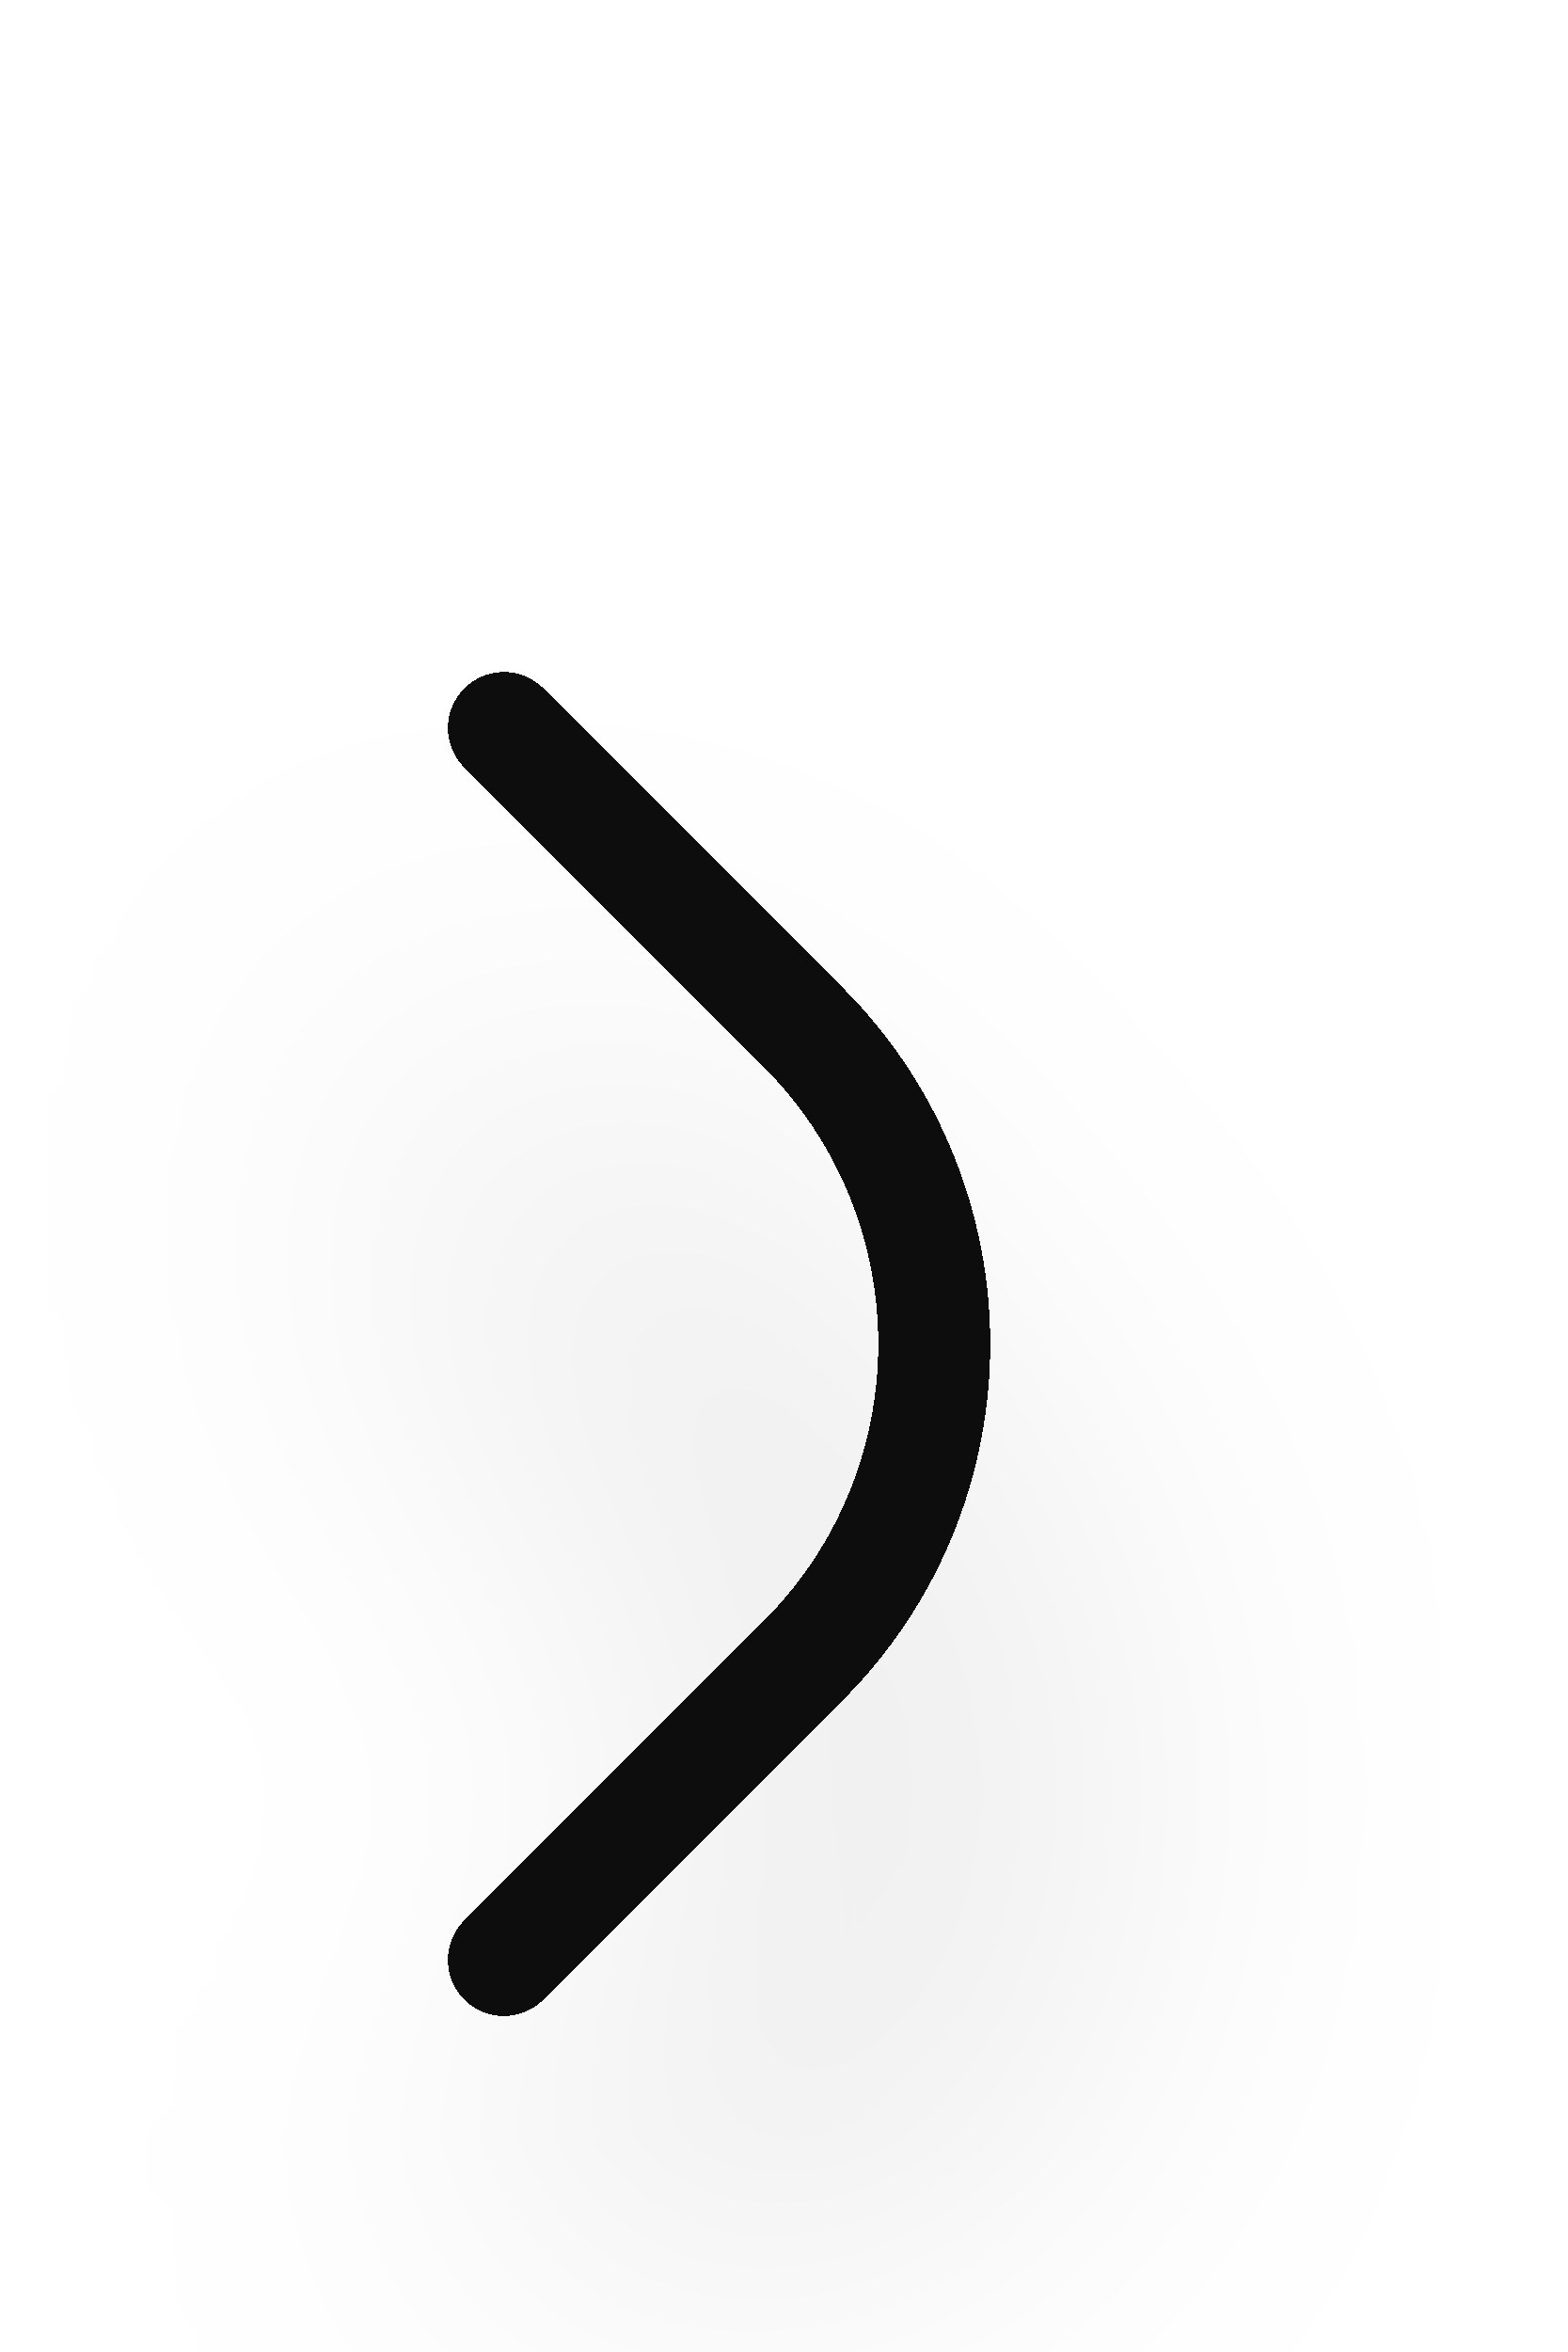
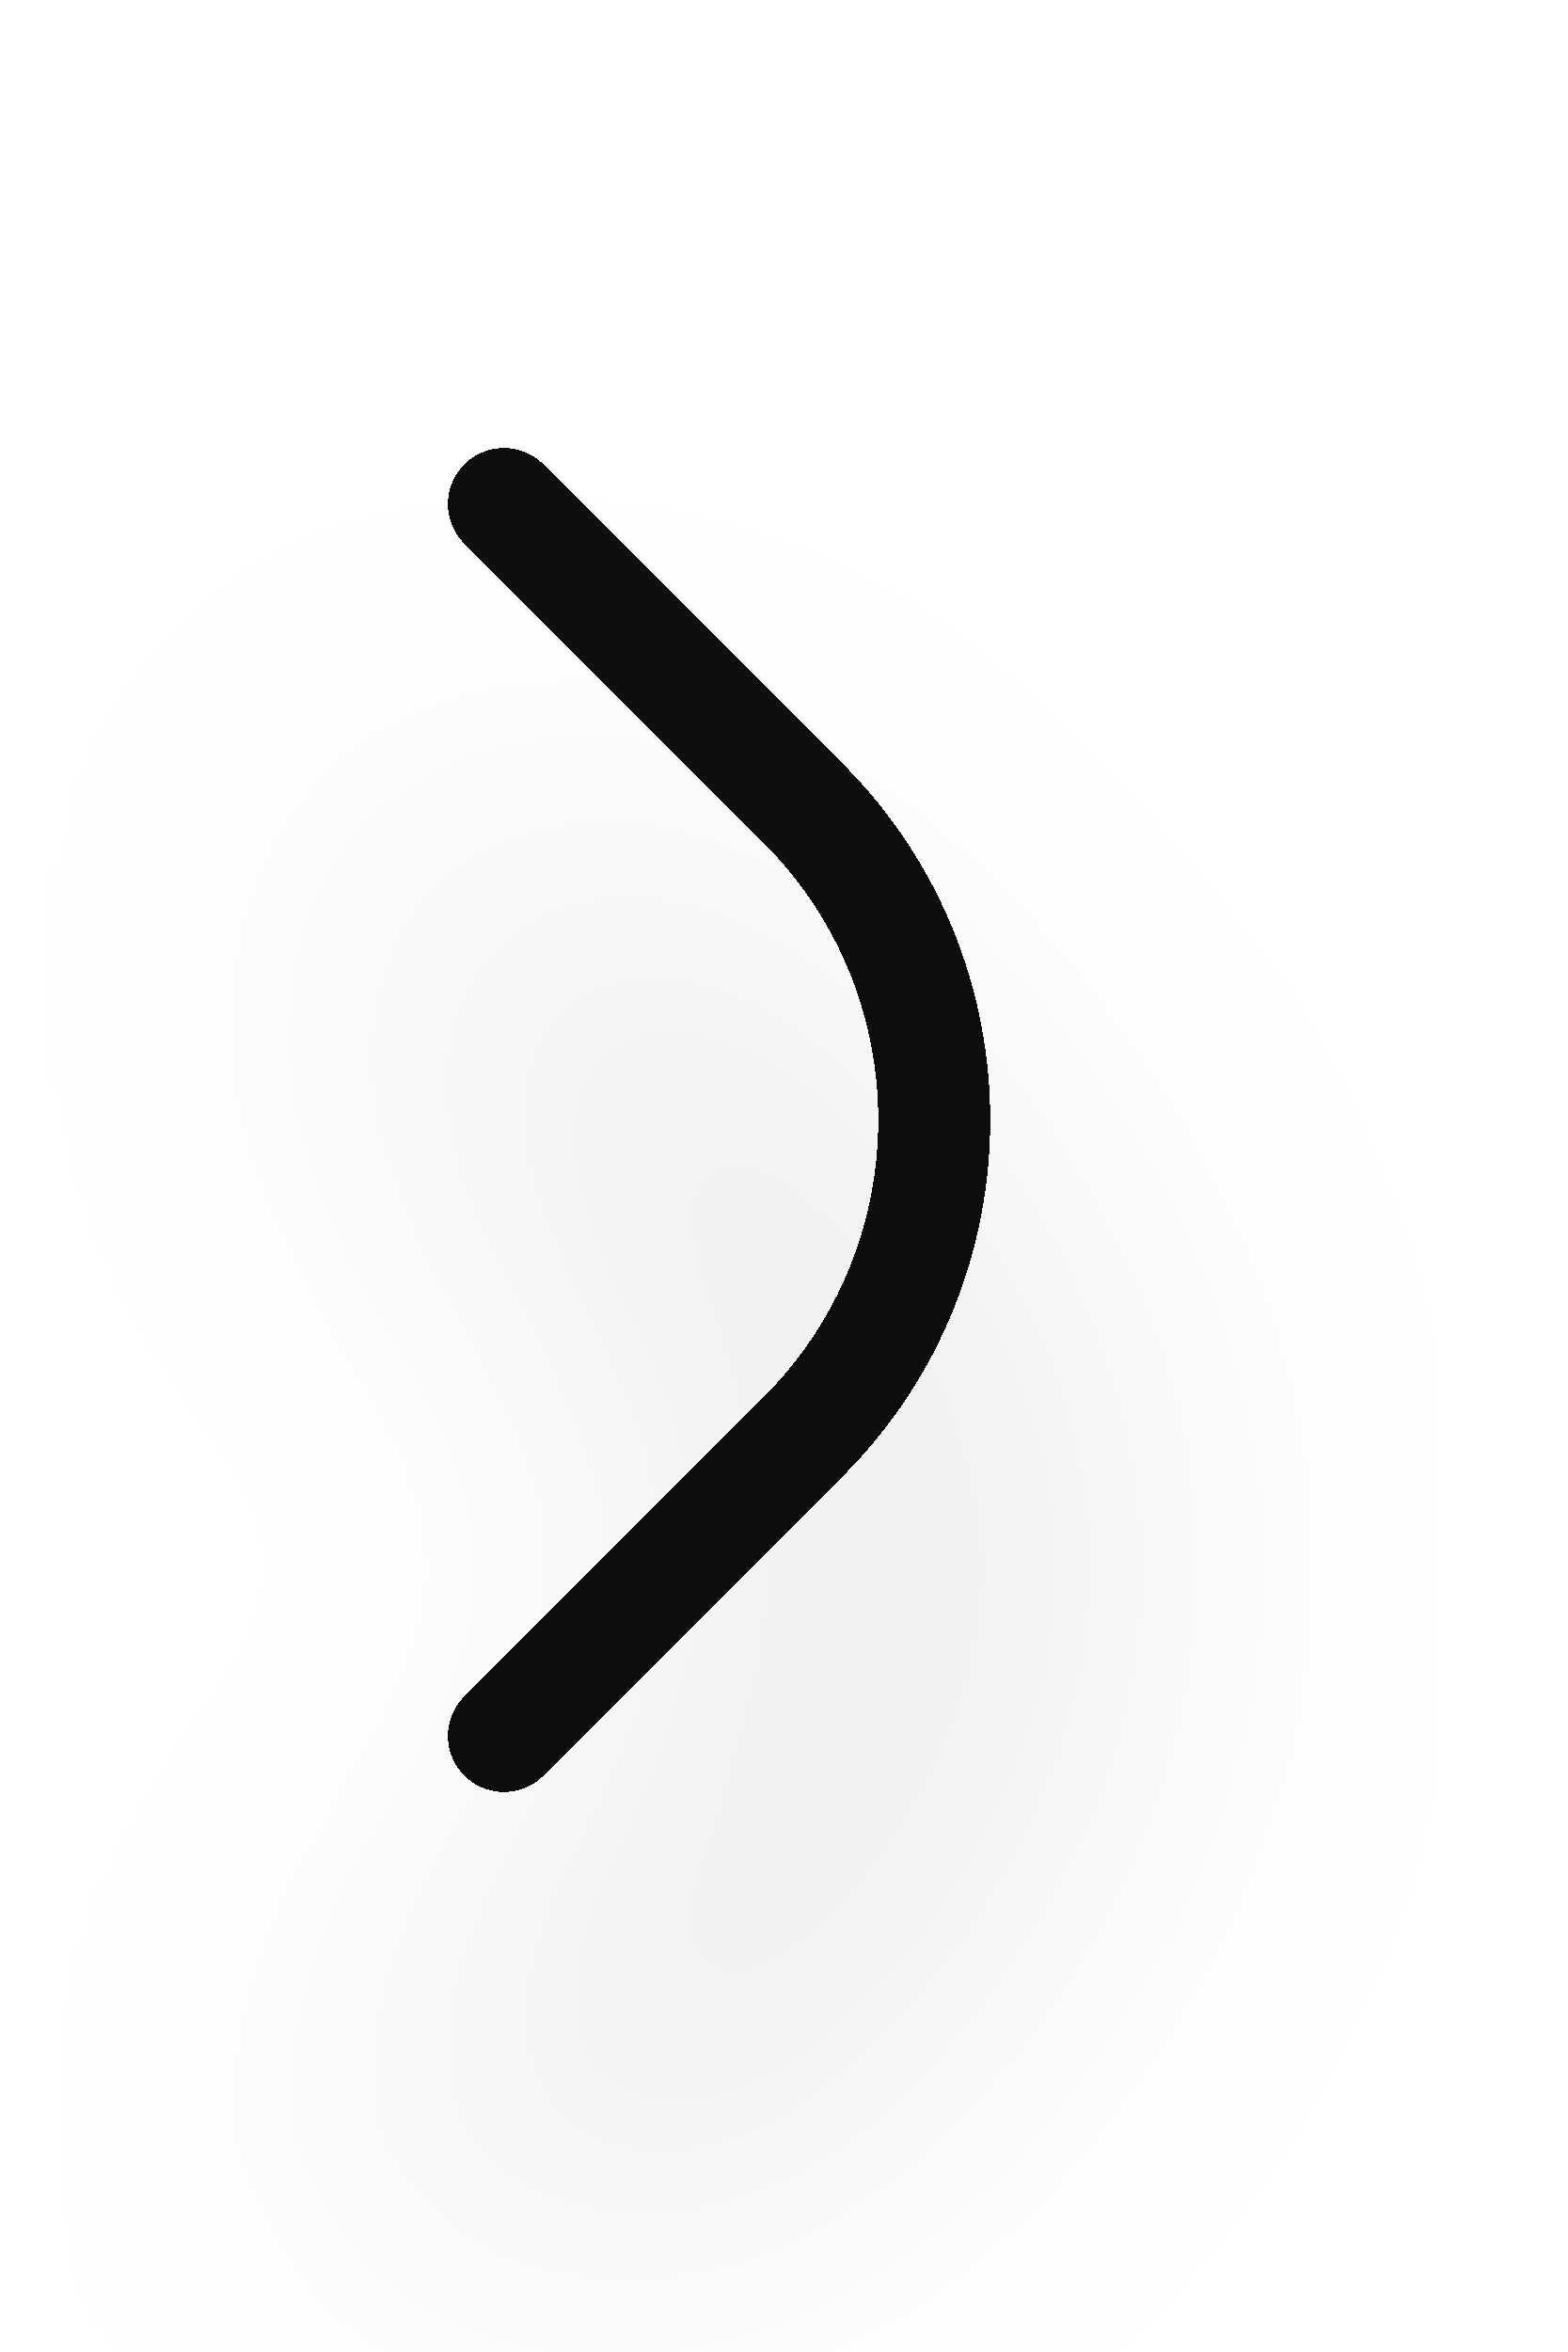
- <svg xmlns="http://www.w3.org/2000/svg" width="14" height="21" viewBox="0 0 14 10" fill="none">
+ <svg xmlns="http://www.w3.org/2000/svg" width="14" height="21" viewBox="0 0 14 14" fill="none">
  <g filter="url(#filter0_d_3044_968)">
    <path d="M4.5 1L7.172 3.672C8.734 5.234 8.734 7.766 7.172 9.328L4.5 12" stroke="#0D0D0D" stroke-linecap="round" stroke-linejoin="round" shape-rendering="crispEdges" />
  </g>
  <defs>
    <filter id="filter0_d_3044_968" x="0" y="0.5" width="12.843" height="20" filterUnits="userSpaceOnUse" color-interpolation-filters="sRGB">
      <feFlood flood-opacity="0" result="BackgroundImageFix" />
      <feColorMatrix in="SourceAlpha" type="matrix" values="0 0 0 0 0 0 0 0 0 0 0 0 0 0 0 0 0 0 127 0" result="hardAlpha" />
      <feOffset dy="4" />
      <feGaussianBlur stdDeviation="2" />
      <feComposite in2="hardAlpha" operator="out" />
      <feColorMatrix type="matrix" values="0 0 0 0 0 0 0 0 0 0 0 0 0 0 0 0 0 0 0.25 0" />
      <feBlend mode="normal" in2="BackgroundImageFix" result="effect1_dropShadow_3044_968" />
      <feBlend mode="normal" in="SourceGraphic" in2="effect1_dropShadow_3044_968" result="shape" />
    </filter>
  </defs>
</svg>
